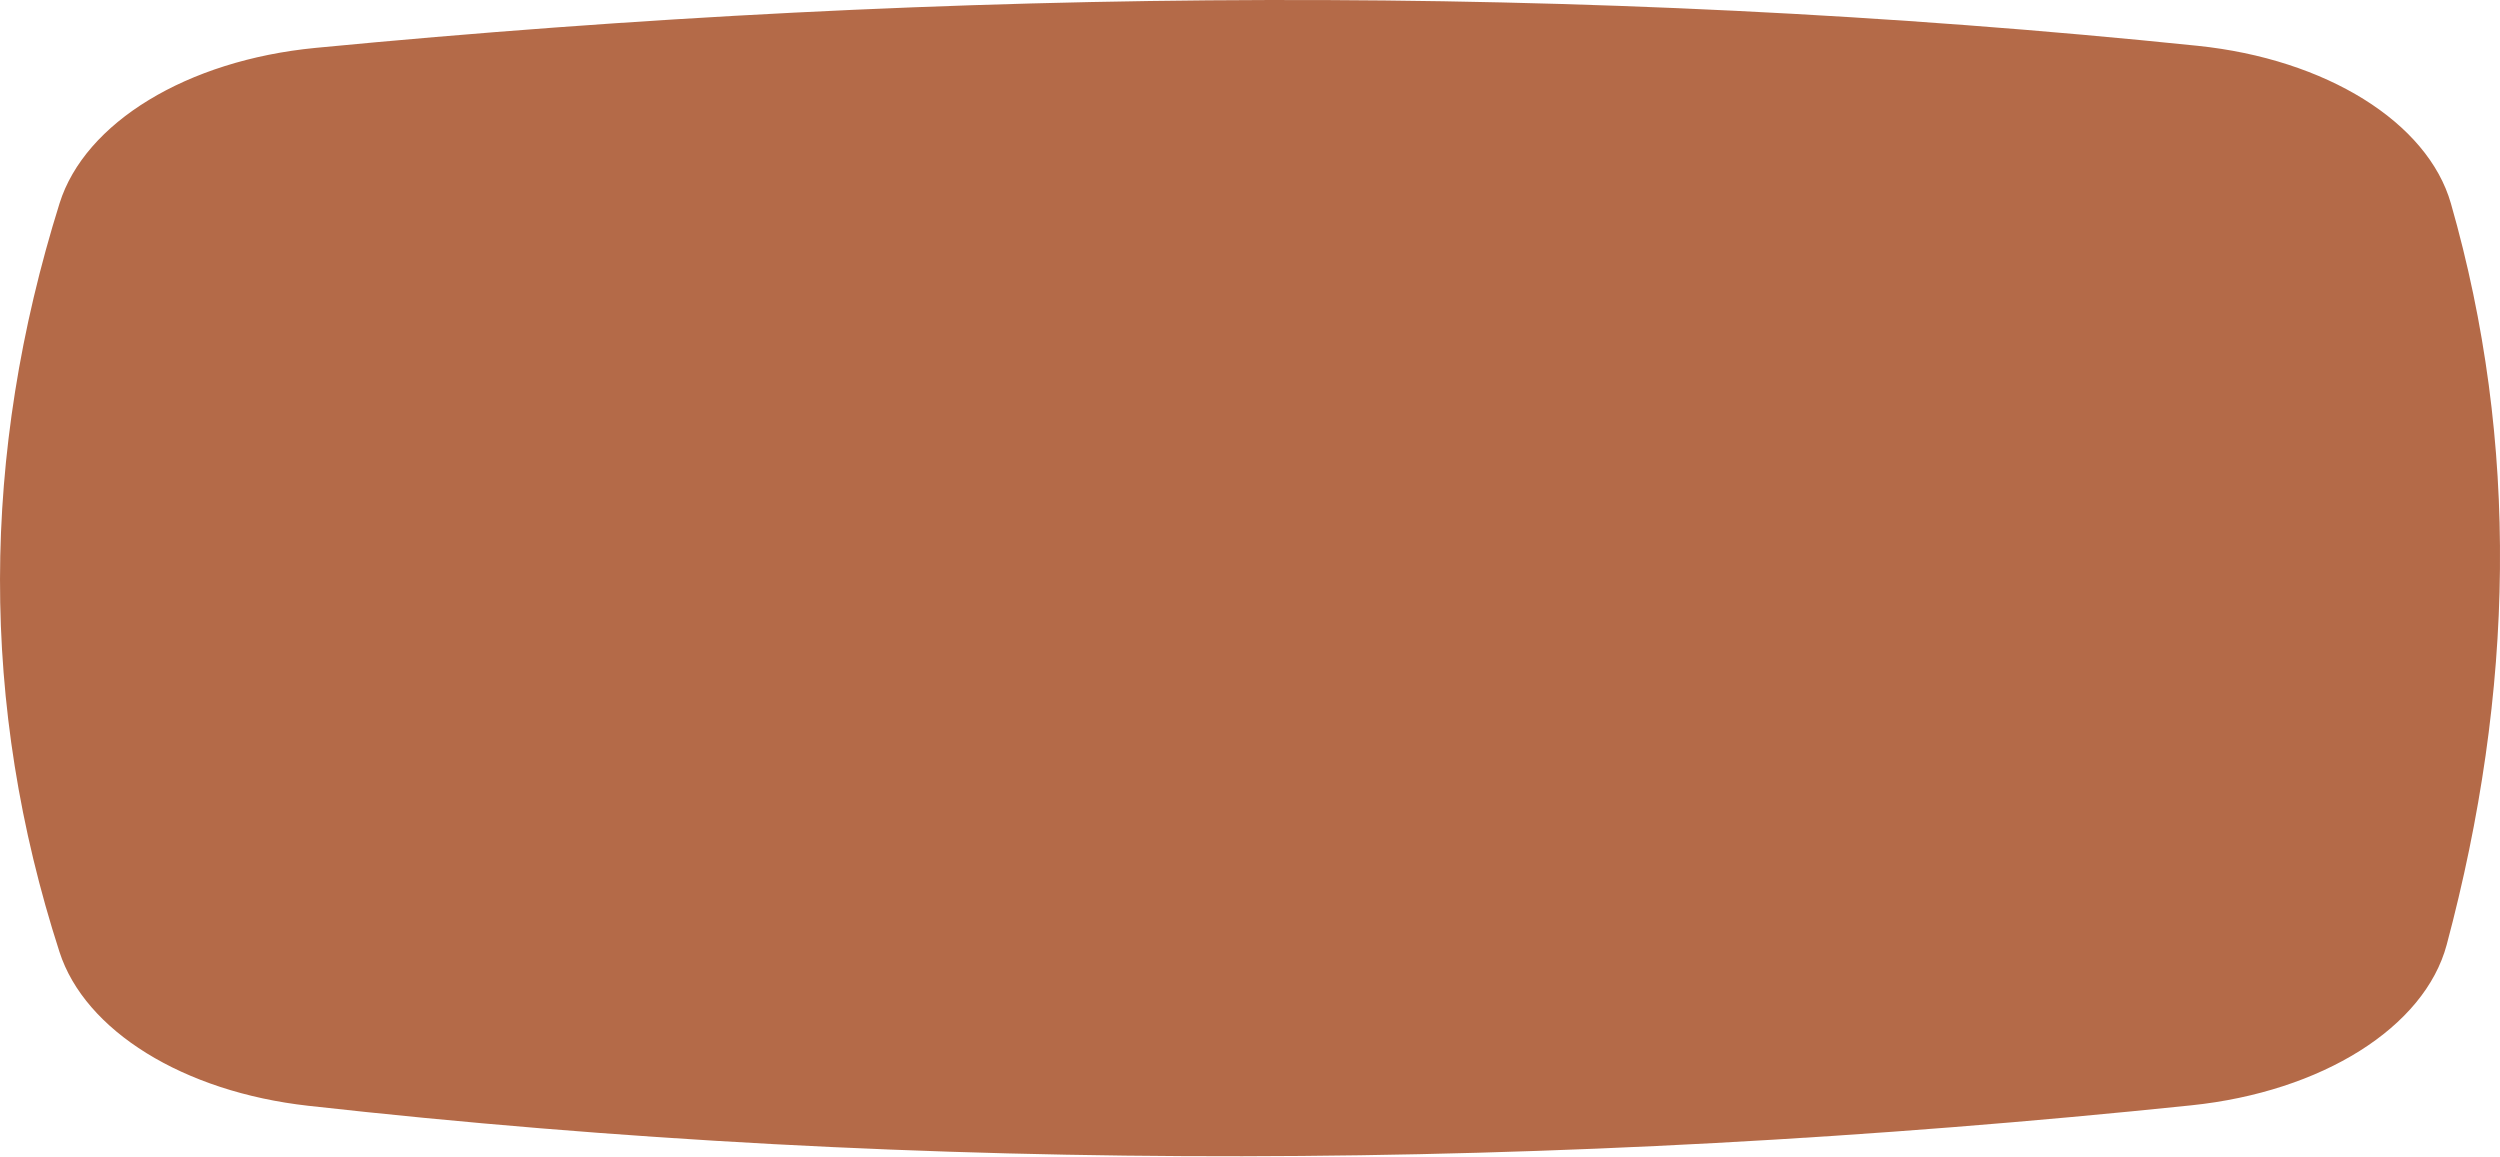
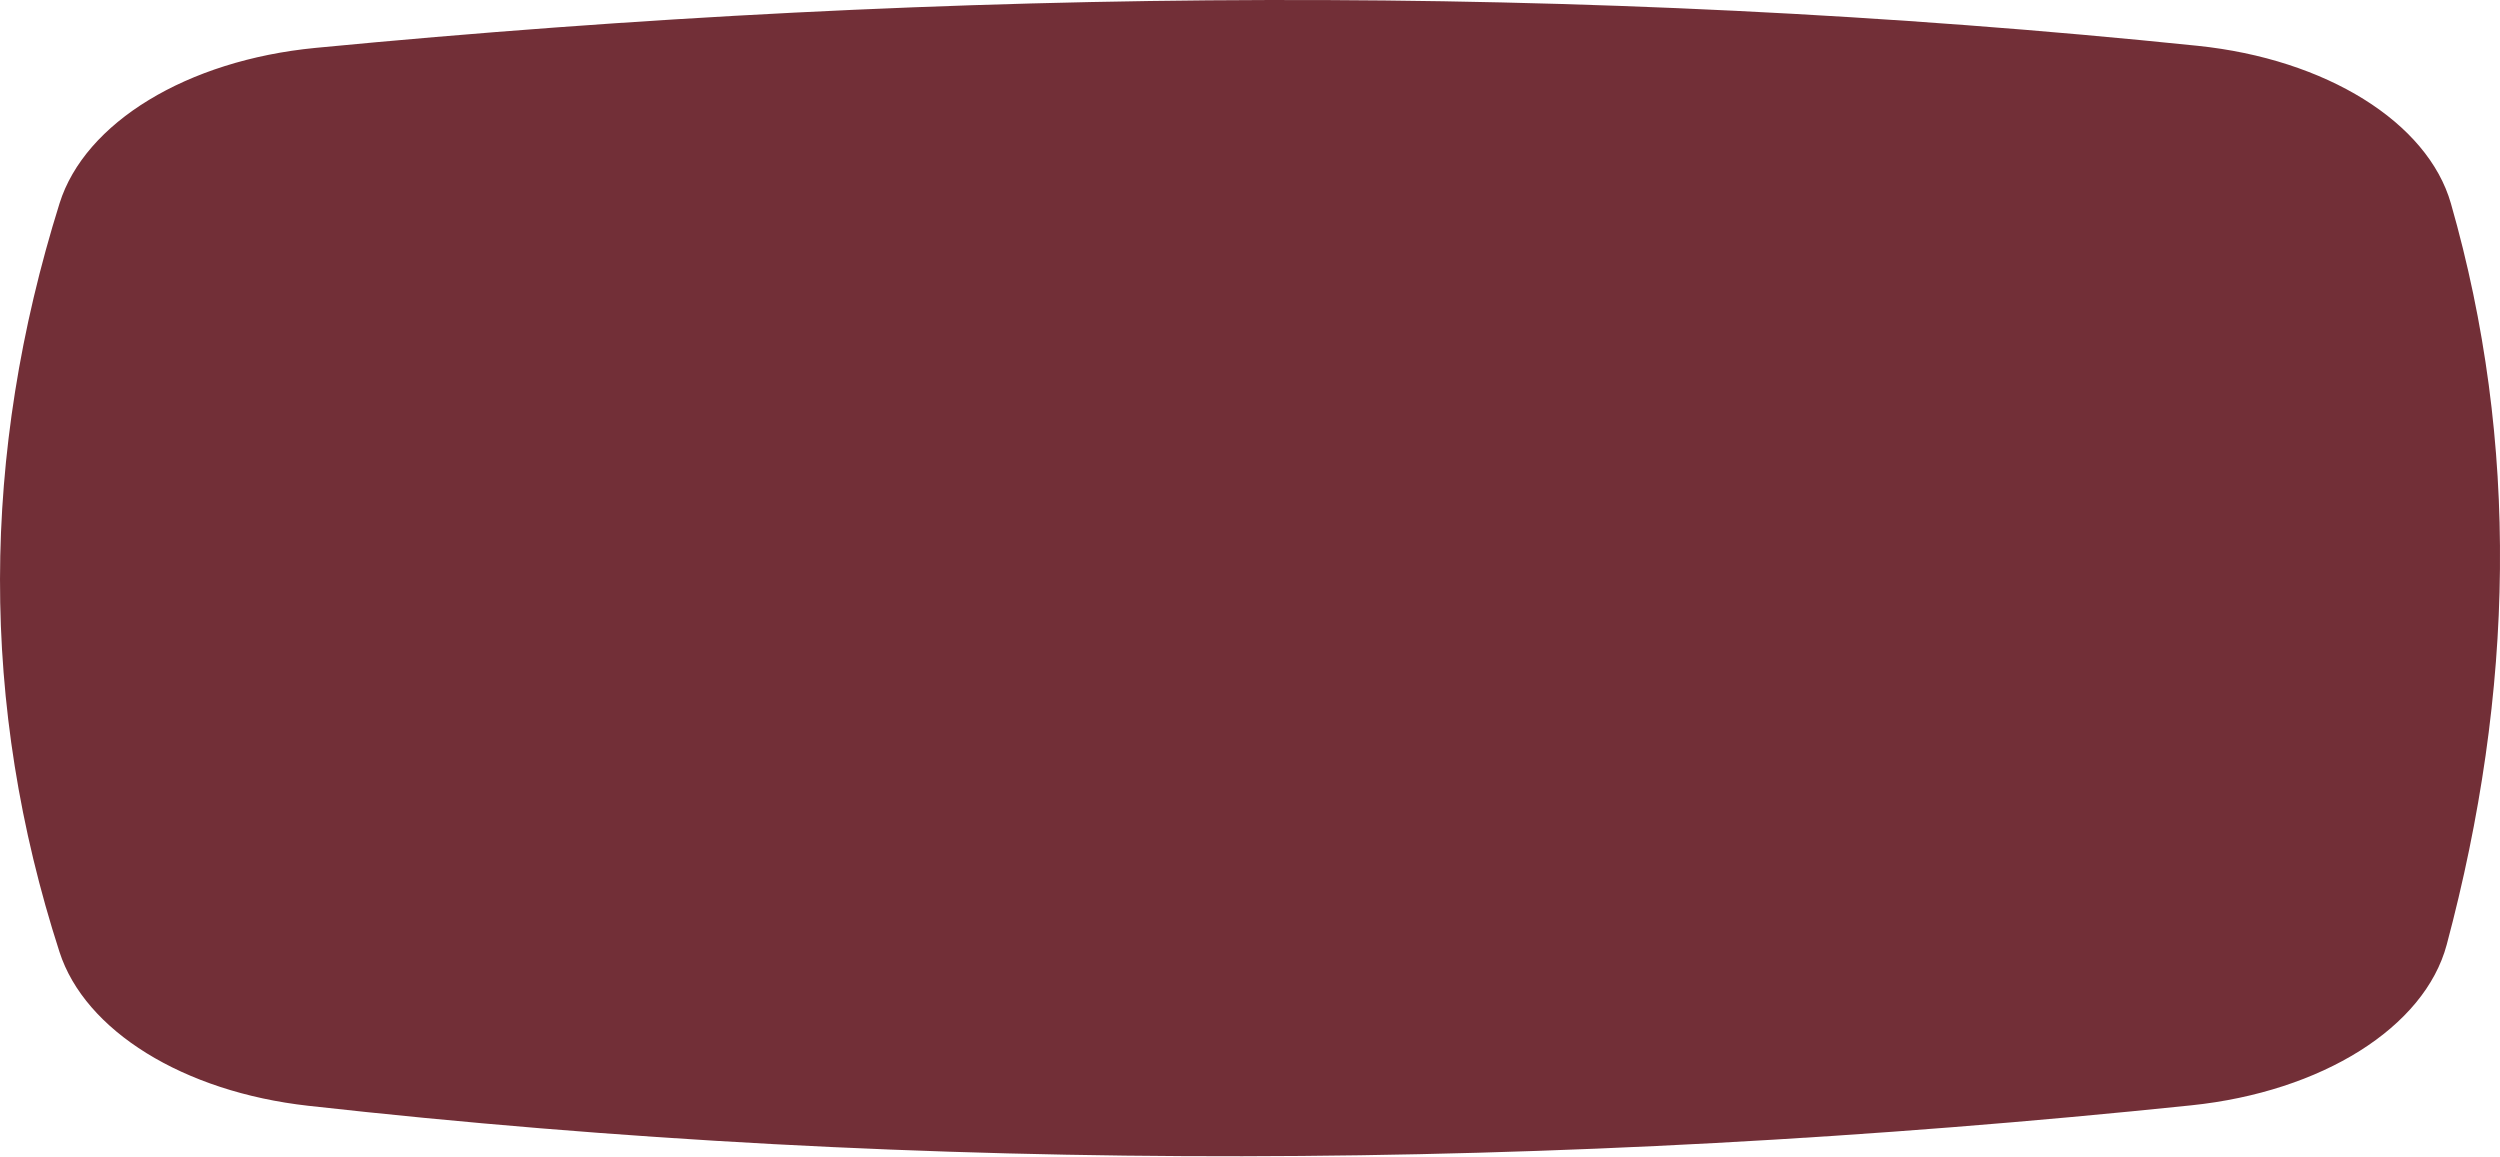
<svg xmlns="http://www.w3.org/2000/svg" width="100%" height="100%" viewBox="0 0 160 74" version="1.1" xml:space="preserve" style="fill-rule:evenodd;clip-rule:evenodd;stroke-linejoin:round;stroke-miterlimit:2;">
  <g transform="matrix(0.425164,0,0,0.427672,-555.211,-52.2457)">
-     <path id="Shape" d="M1635.71,287.574C1539.79,297.472 1445.25,297.966 1352.29,287.642C1333.46,285.55 1318.65,276.397 1314.83,264.622C1302.79,227.584 1302.99,190.236 1314.84,152.592C1318.65,140.516 1334.02,131.18 1353.38,129.328C1449.89,120.097 1544.41,119.567 1636.65,129.014C1656.03,130.998 1671.32,140.471 1674.81,152.612C1685.15,188.534 1684.37,225.563 1674.18,263.53C1670.86,275.896 1655.4,285.543 1635.71,287.574Z" style="fill:rgb(180,106,72);fill-rule:nonzero;" />
+     <path id="Shape" d="M1635.71,287.574C1539.79,297.472 1445.25,297.966 1352.29,287.642C1333.46,285.55 1318.65,276.397 1314.83,264.622C1302.79,227.584 1302.99,190.236 1314.84,152.592C1318.65,140.516 1334.02,131.18 1353.38,129.328C1449.89,120.097 1544.41,119.567 1636.65,129.014C1656.03,130.998 1671.32,140.471 1674.81,152.612C1685.15,188.534 1684.37,225.563 1674.18,263.53C1670.86,275.896 1655.4,285.543 1635.71,287.574Z" style="fill:rgb(114,47,55);fill-rule:nonzero;" />
  </g>
</svg>
